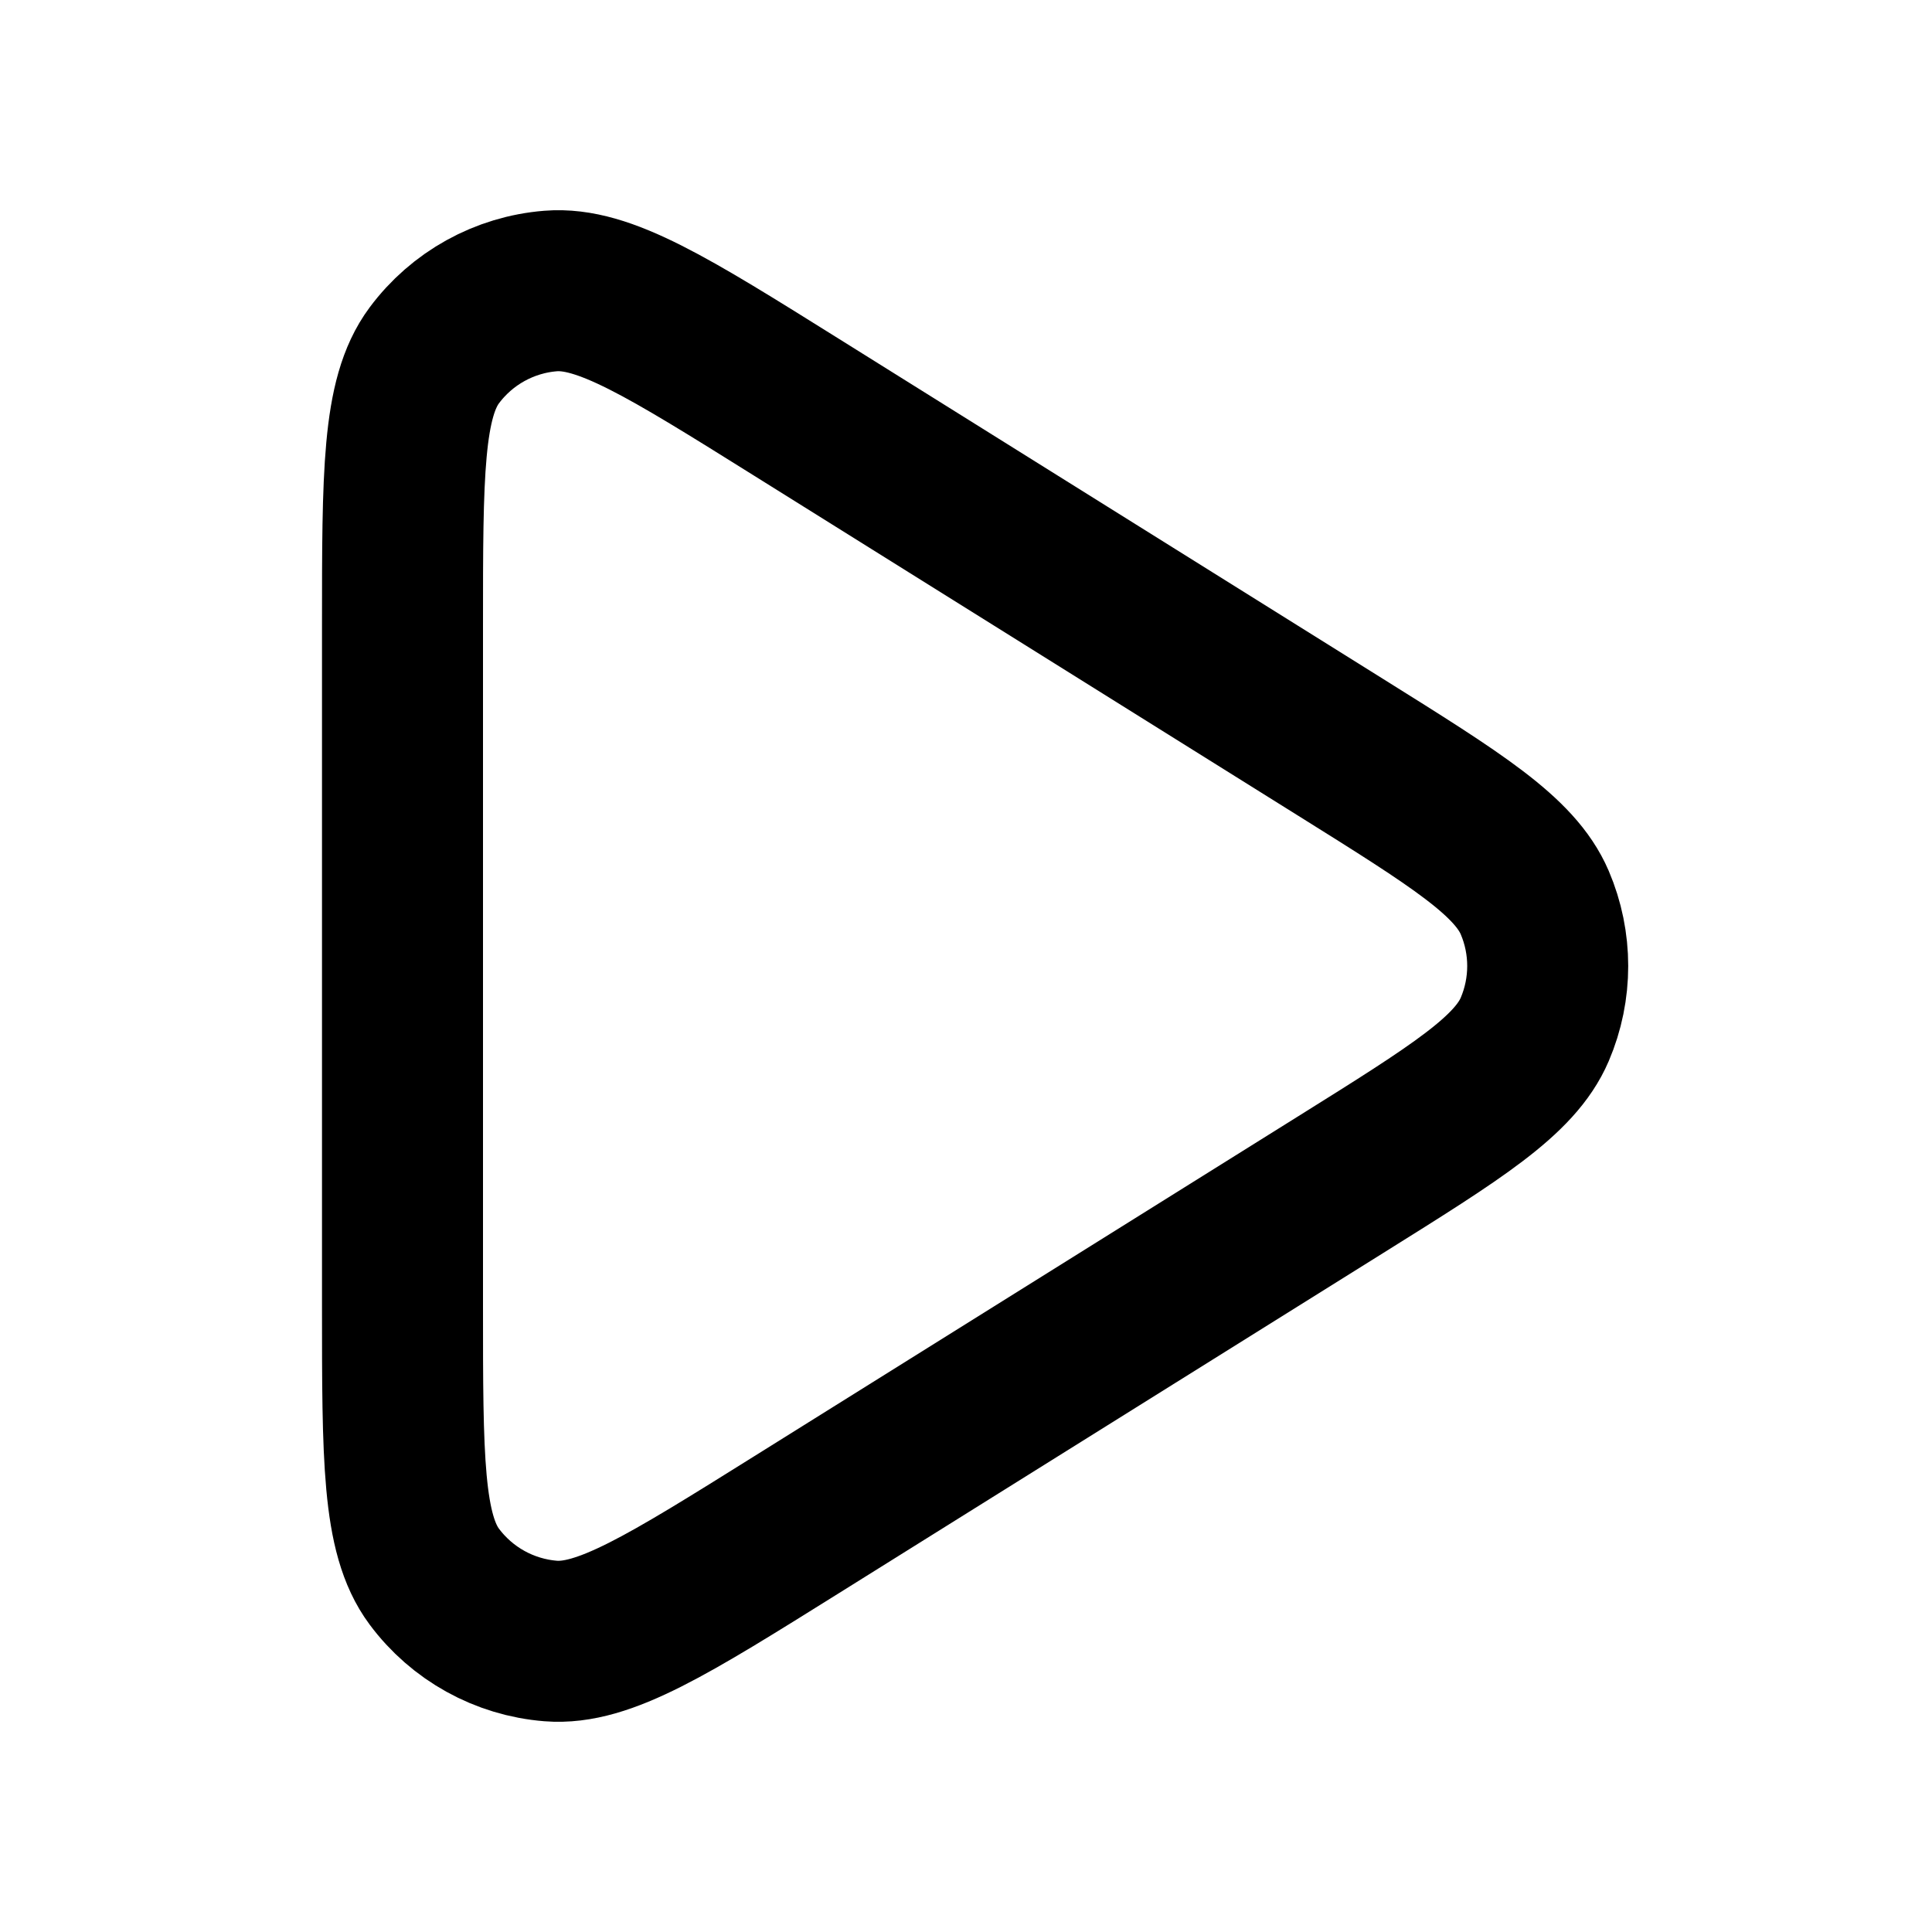
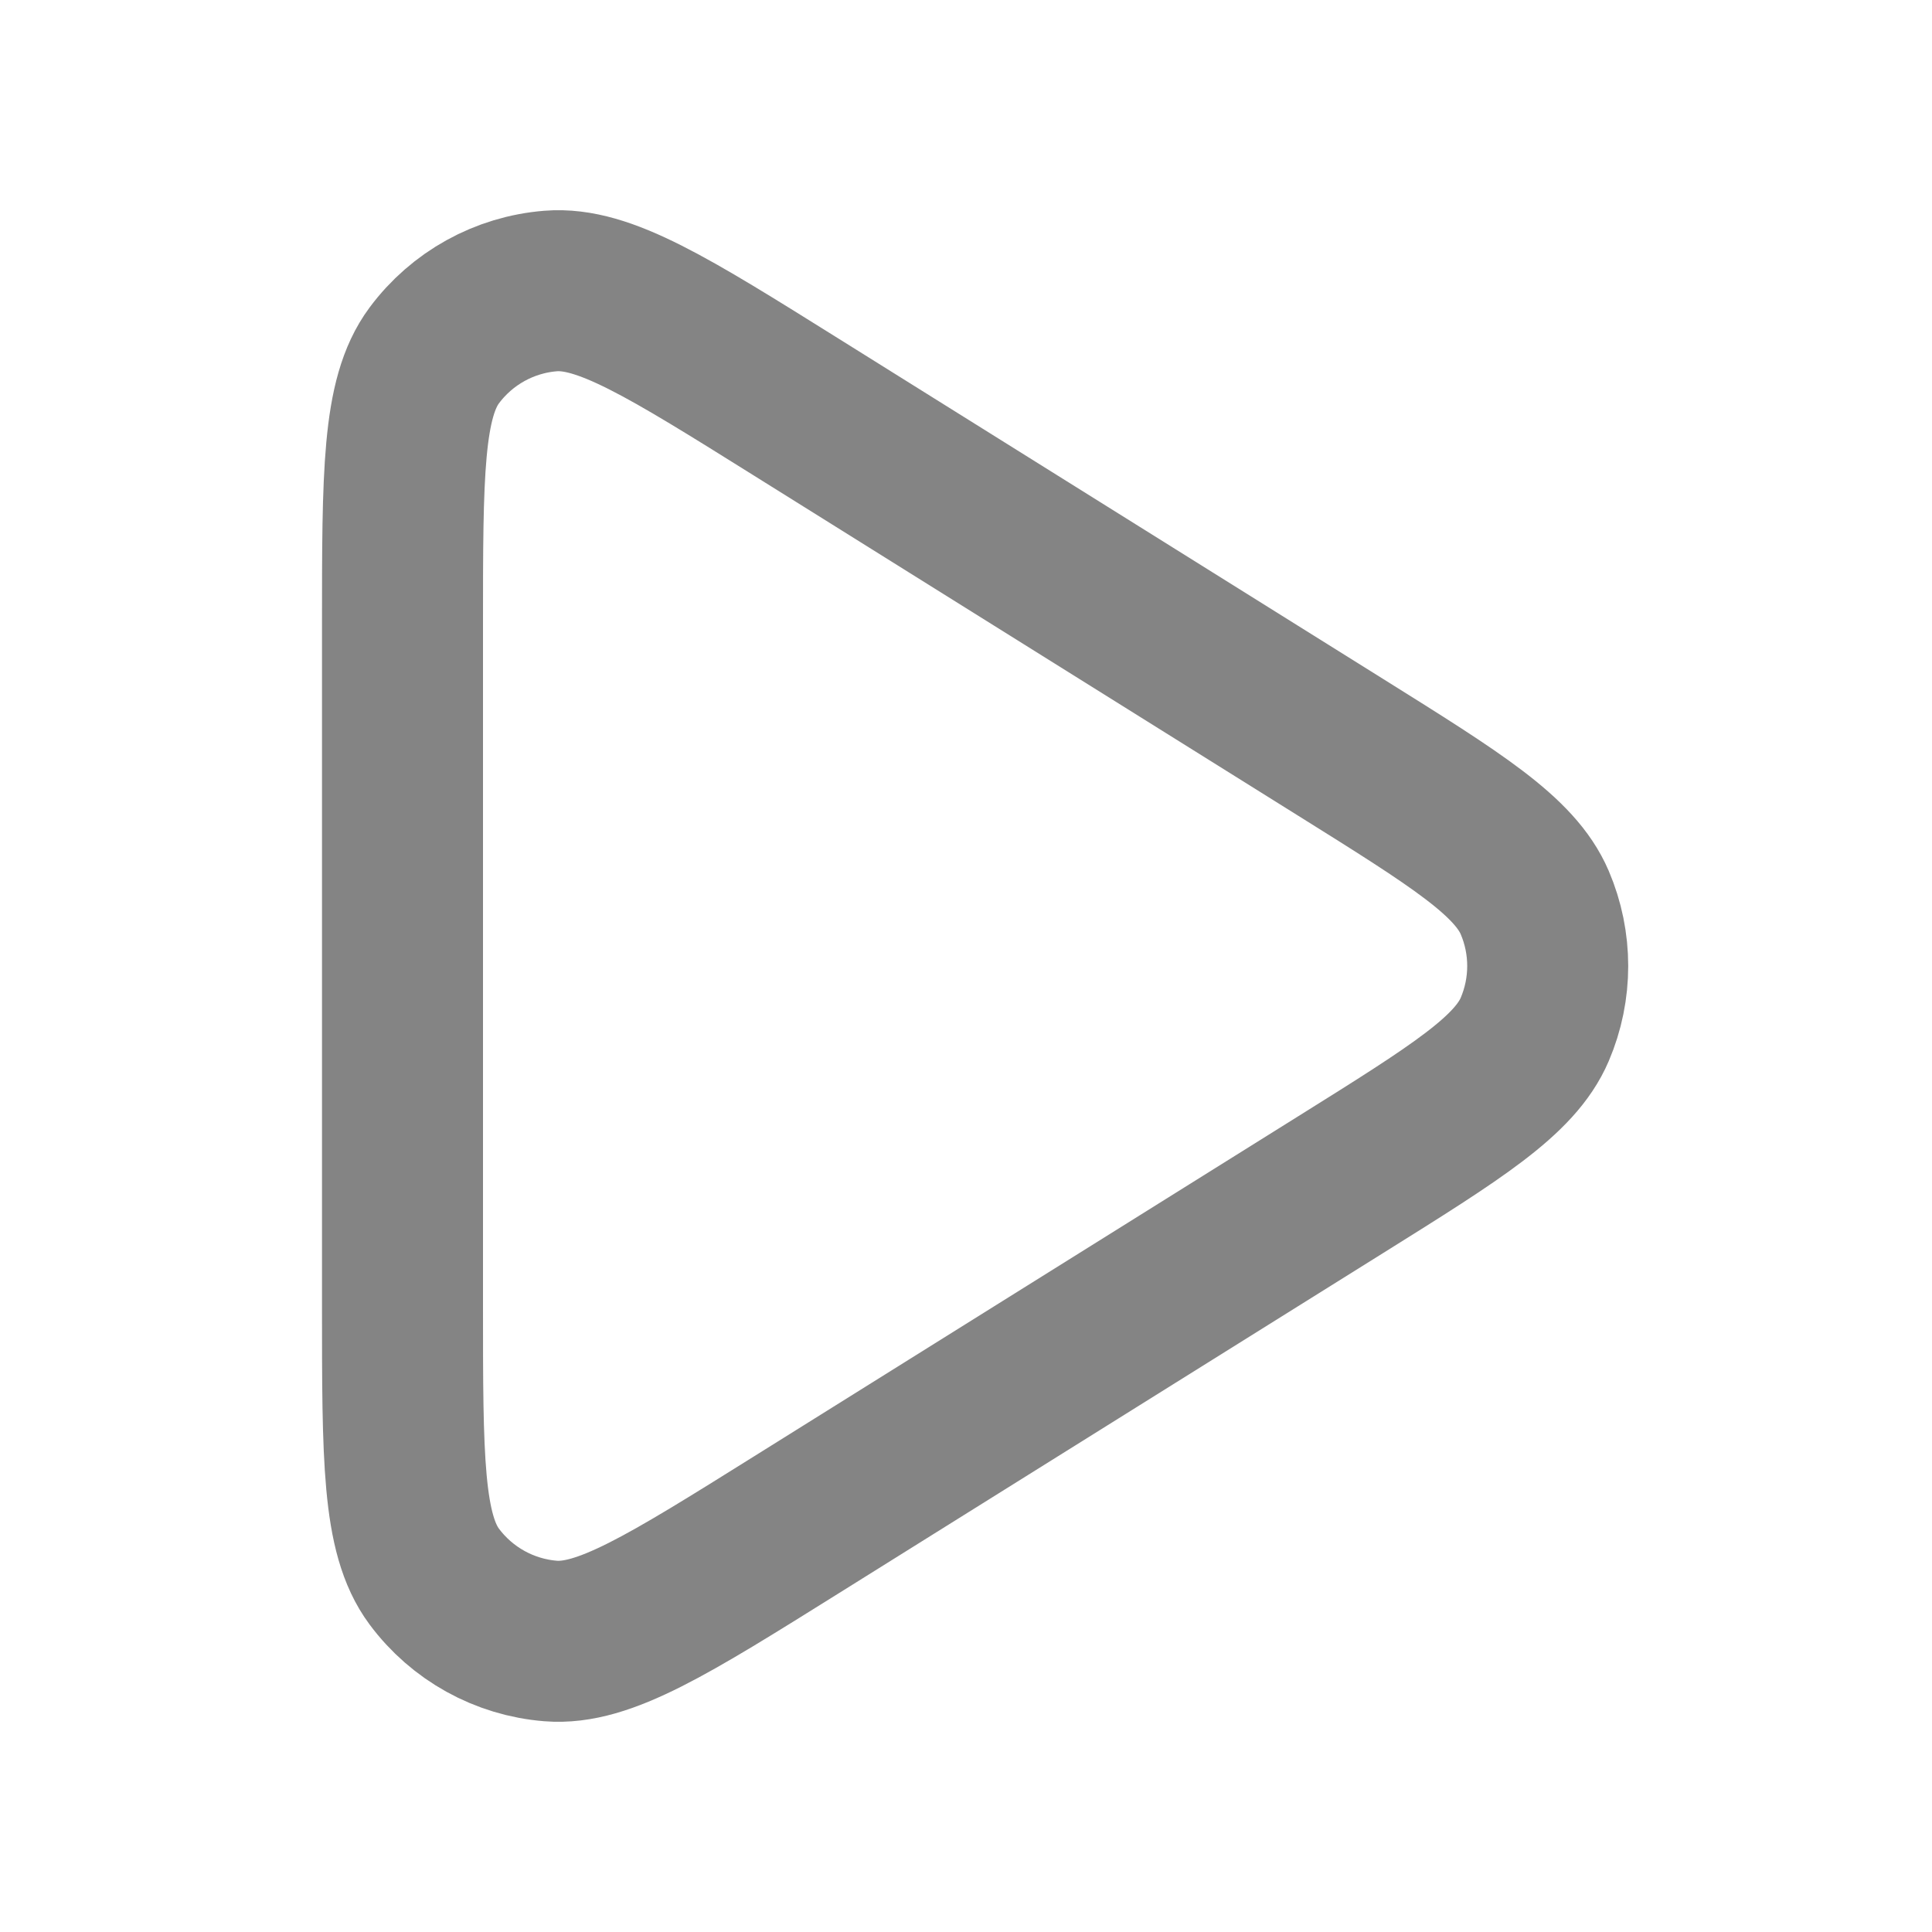
<svg xmlns="http://www.w3.org/2000/svg" width="800px" height="800px" viewBox="0 0 24 24" fill="none">
-   <path d="M16.658 9.286C18.098 10.186 18.818 10.636 19.065 11.212C19.28 11.715 19.28 12.285 19.065 12.788C18.818 13.364 18.098 13.814 16.658 14.714L9.896 18.94C8.298 19.939 7.499 20.438 6.84 20.385C6.265 20.339 5.738 20.047 5.394 19.584C5 19.053 5 18.111 5 16.226V7.774C5 5.889 5 4.947 5.394 4.416C5.738 3.953 6.265 3.661 6.84 3.615C7.499 3.562 8.298 4.061 9.896 5.06L16.658 9.286Z" stroke="#000000" stroke-width="2" stroke-linejoin="round" />
+   <path d="M16.658 9.286C18.098 10.186 18.818 10.636 19.065 11.212C19.28 11.715 19.28 12.285 19.065 12.788C18.818 13.364 18.098 13.814 16.658 14.714L9.896 18.94C8.298 19.939 7.499 20.438 6.84 20.385C6.265 20.339 5.738 20.047 5.394 19.584C5 19.053 5 18.111 5 16.226V7.774C5 5.889 5 4.947 5.394 4.416C5.738 3.953 6.265 3.661 6.84 3.615C7.499 3.562 8.298 4.061 9.896 5.06L16.658 9.286Z" stroke="#848484" stroke-width="2" stroke-linejoin="round" />
</svg>
